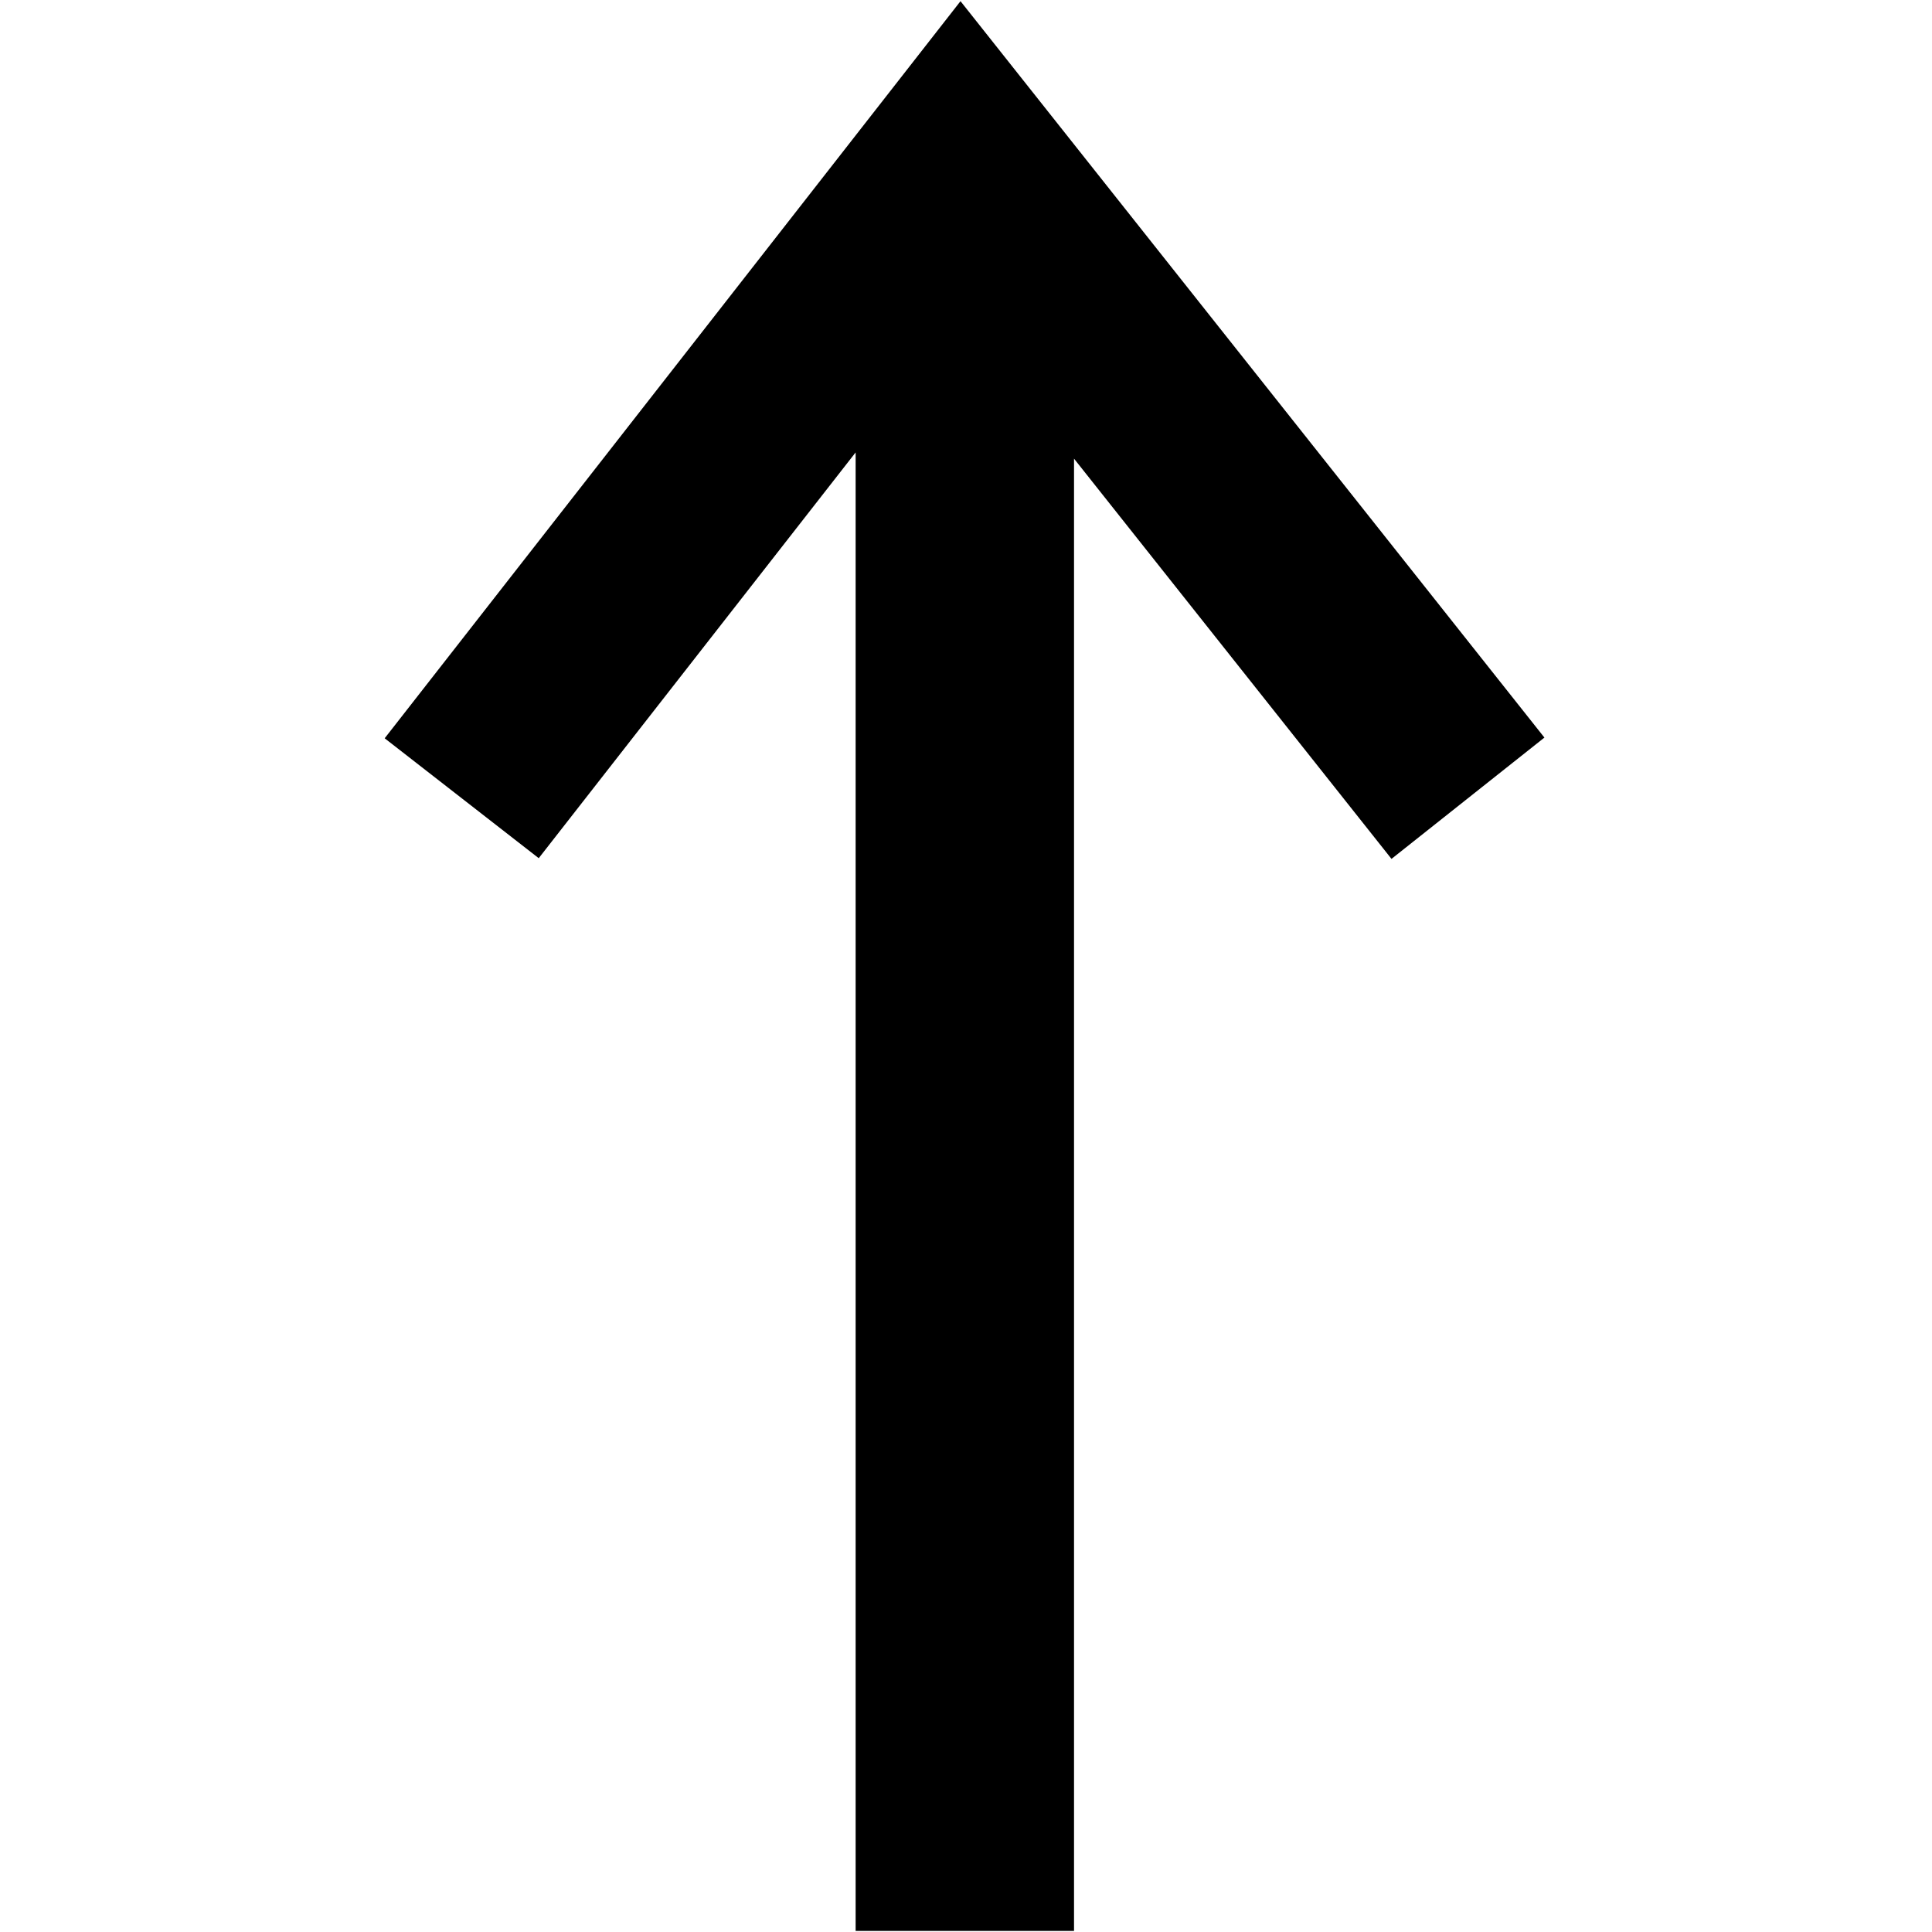
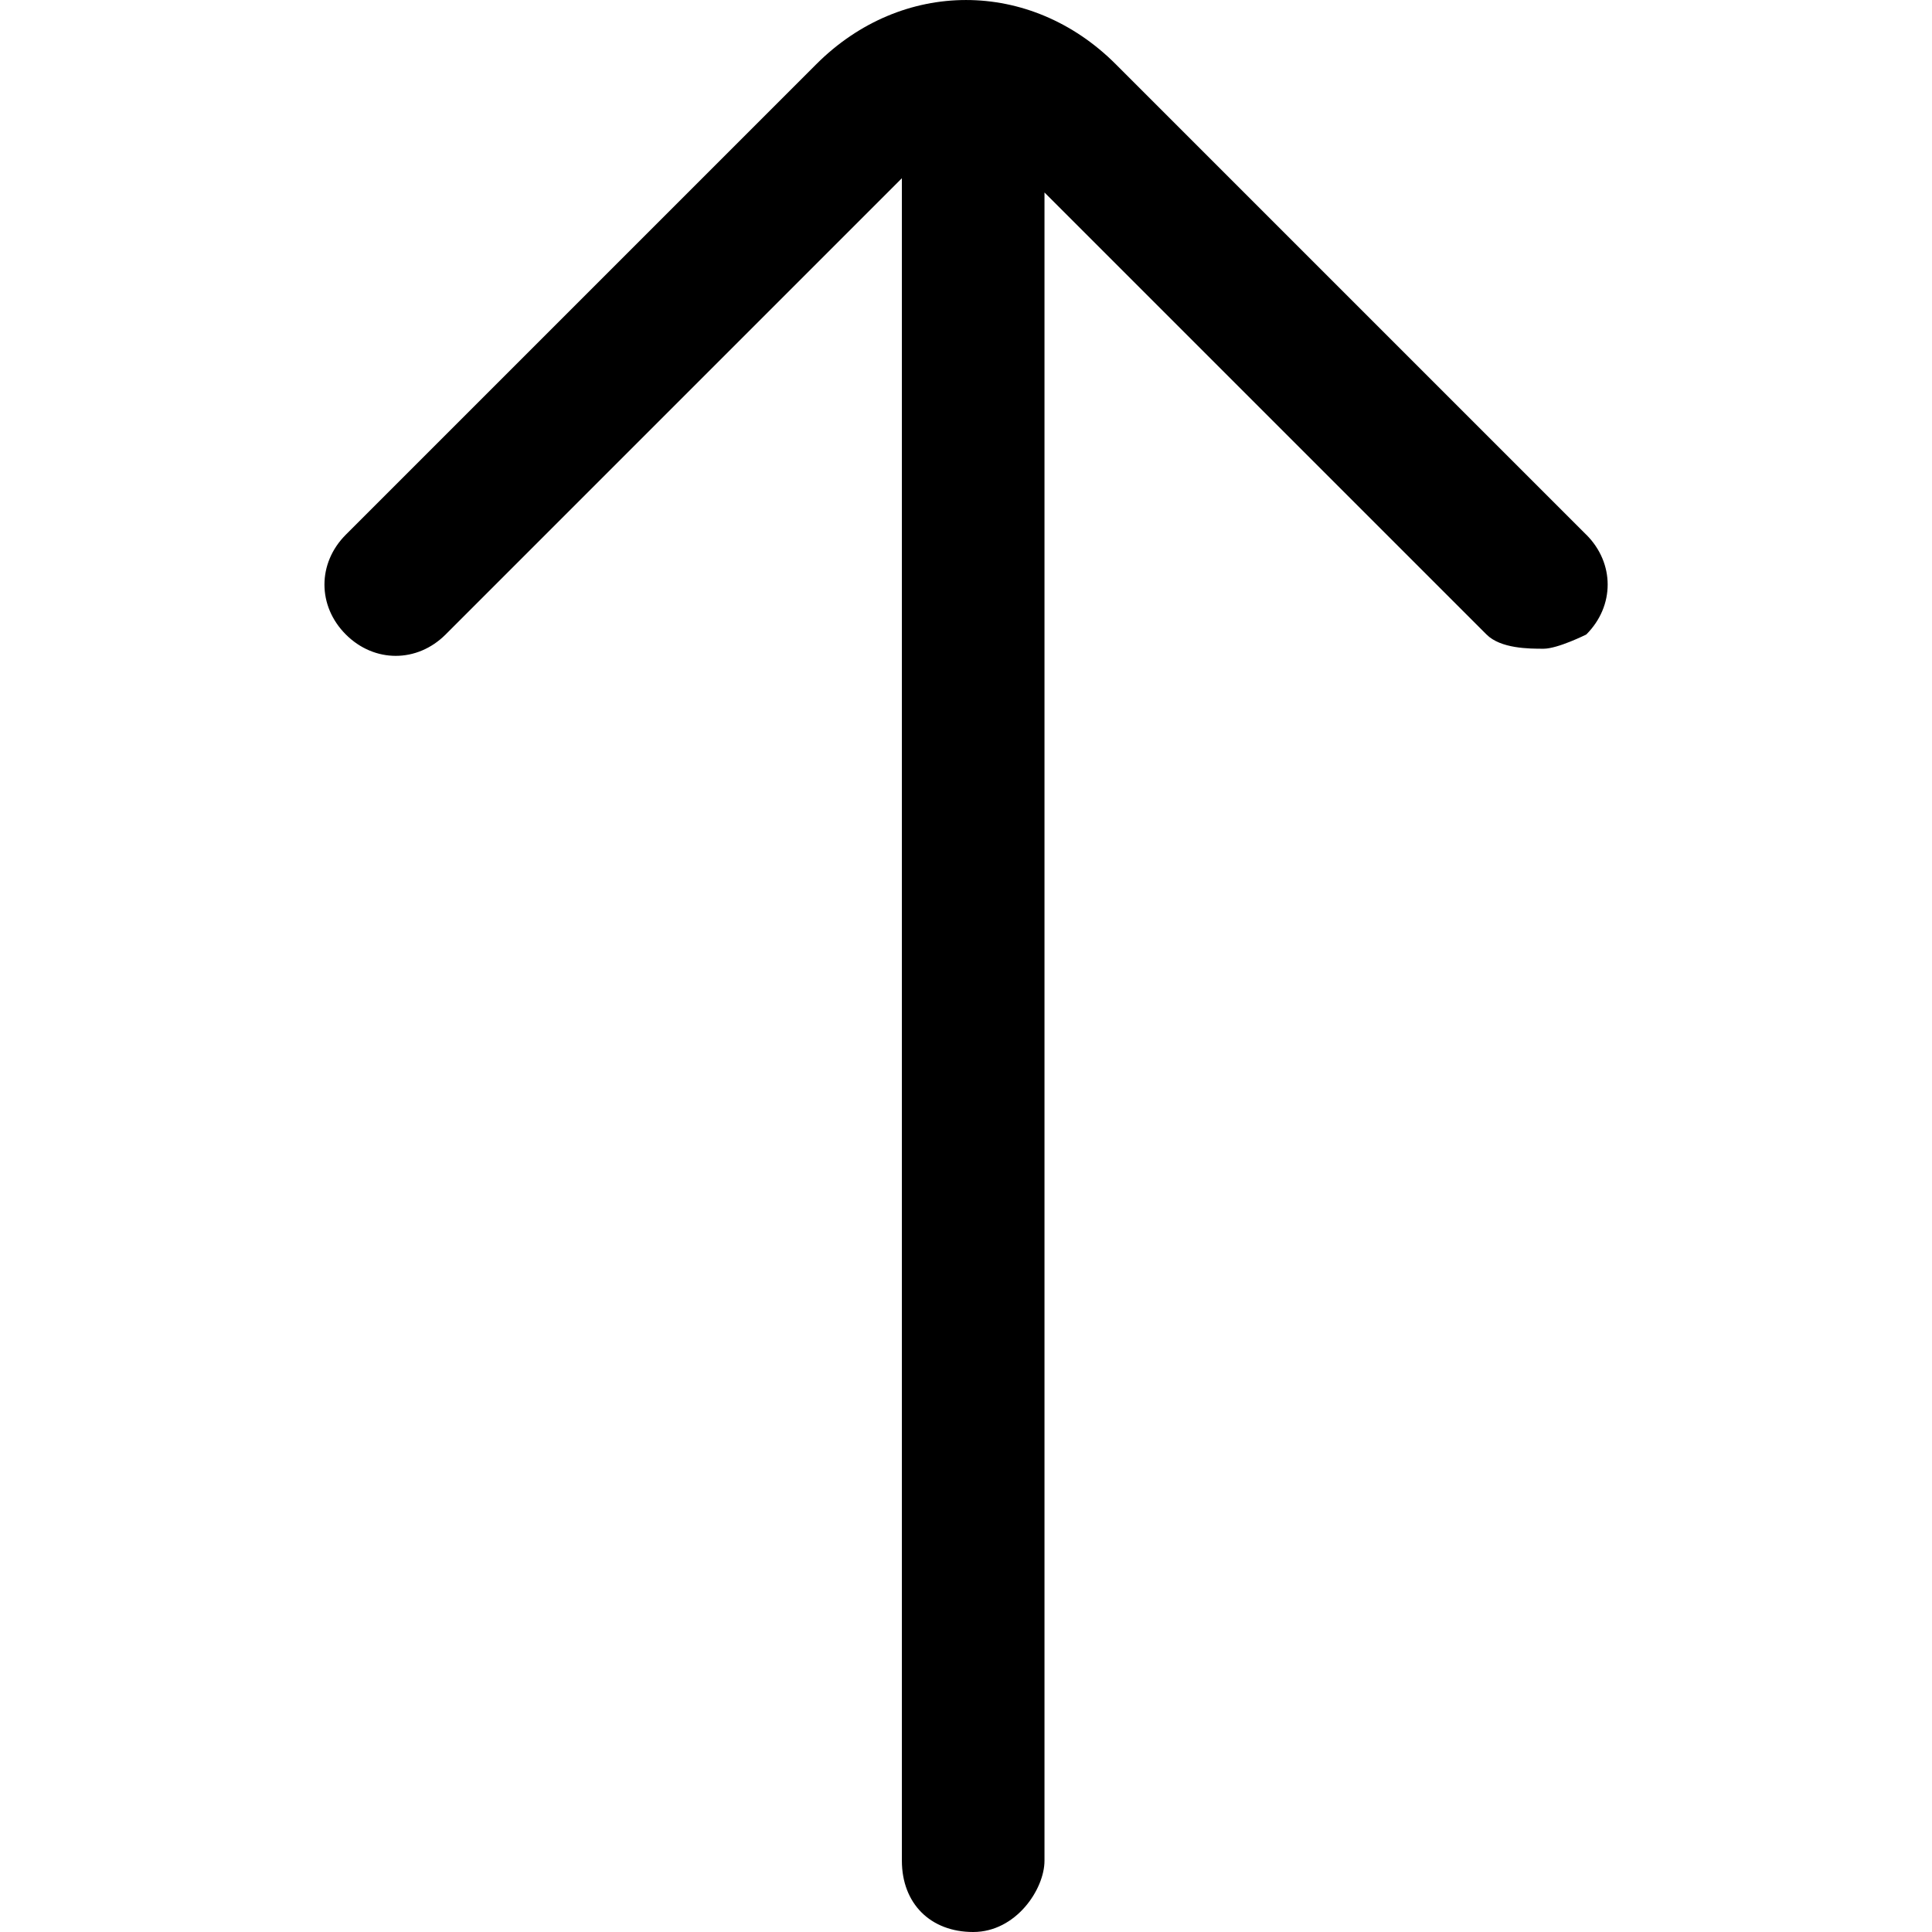
- <svg xmlns="http://www.w3.org/2000/svg" width="100%" height="100%" viewBox="0 0 568 568" version="1.1" xml:space="preserve" style="fill-rule:evenodd;clip-rule:evenodd;stroke-linejoin:round;stroke-miterlimit:2;">
-   <g transform="matrix(4.16667,0,0,4.16667,-12784,-14073)">
-     <g>
-       <path d="M3095.3,3429.61L3106.17,3438.07L3128.53,3409.44L3128.53,3513.76L3143.94,3513.76L3143.94,3409.88L3166.34,3438.12L3177.13,3429.56L3135.93,3377.6L3095.3,3429.61Z" style="fill-rule:nonzero;" />
-     </g>
-   </g>
+ <svg xmlns="http://www.w3.org/2000/svg" version="1.1" width="32" height="32" viewBox="0 0 32 32">
+   <path d="M26.273 8.856l-7.793-7.793c-1.417-1.417-3.542-1.417-4.959 0l-7.793 7.793c-0.472 0.472-0.472 1.181 0 1.653s1.181 0.472 1.653 0l7.557-7.557v27.867c0 0.708 0.472 1.181 1.181 1.181s1.181-0.708 1.181-1.181v-27.631l7.321 7.321c0.236 0.236 0.708 0.236 0.945 0.236s0.708-0.236 0.708-0.236c0.472-0.472 0.472-1.181-0-1.653z" />
</svg>
